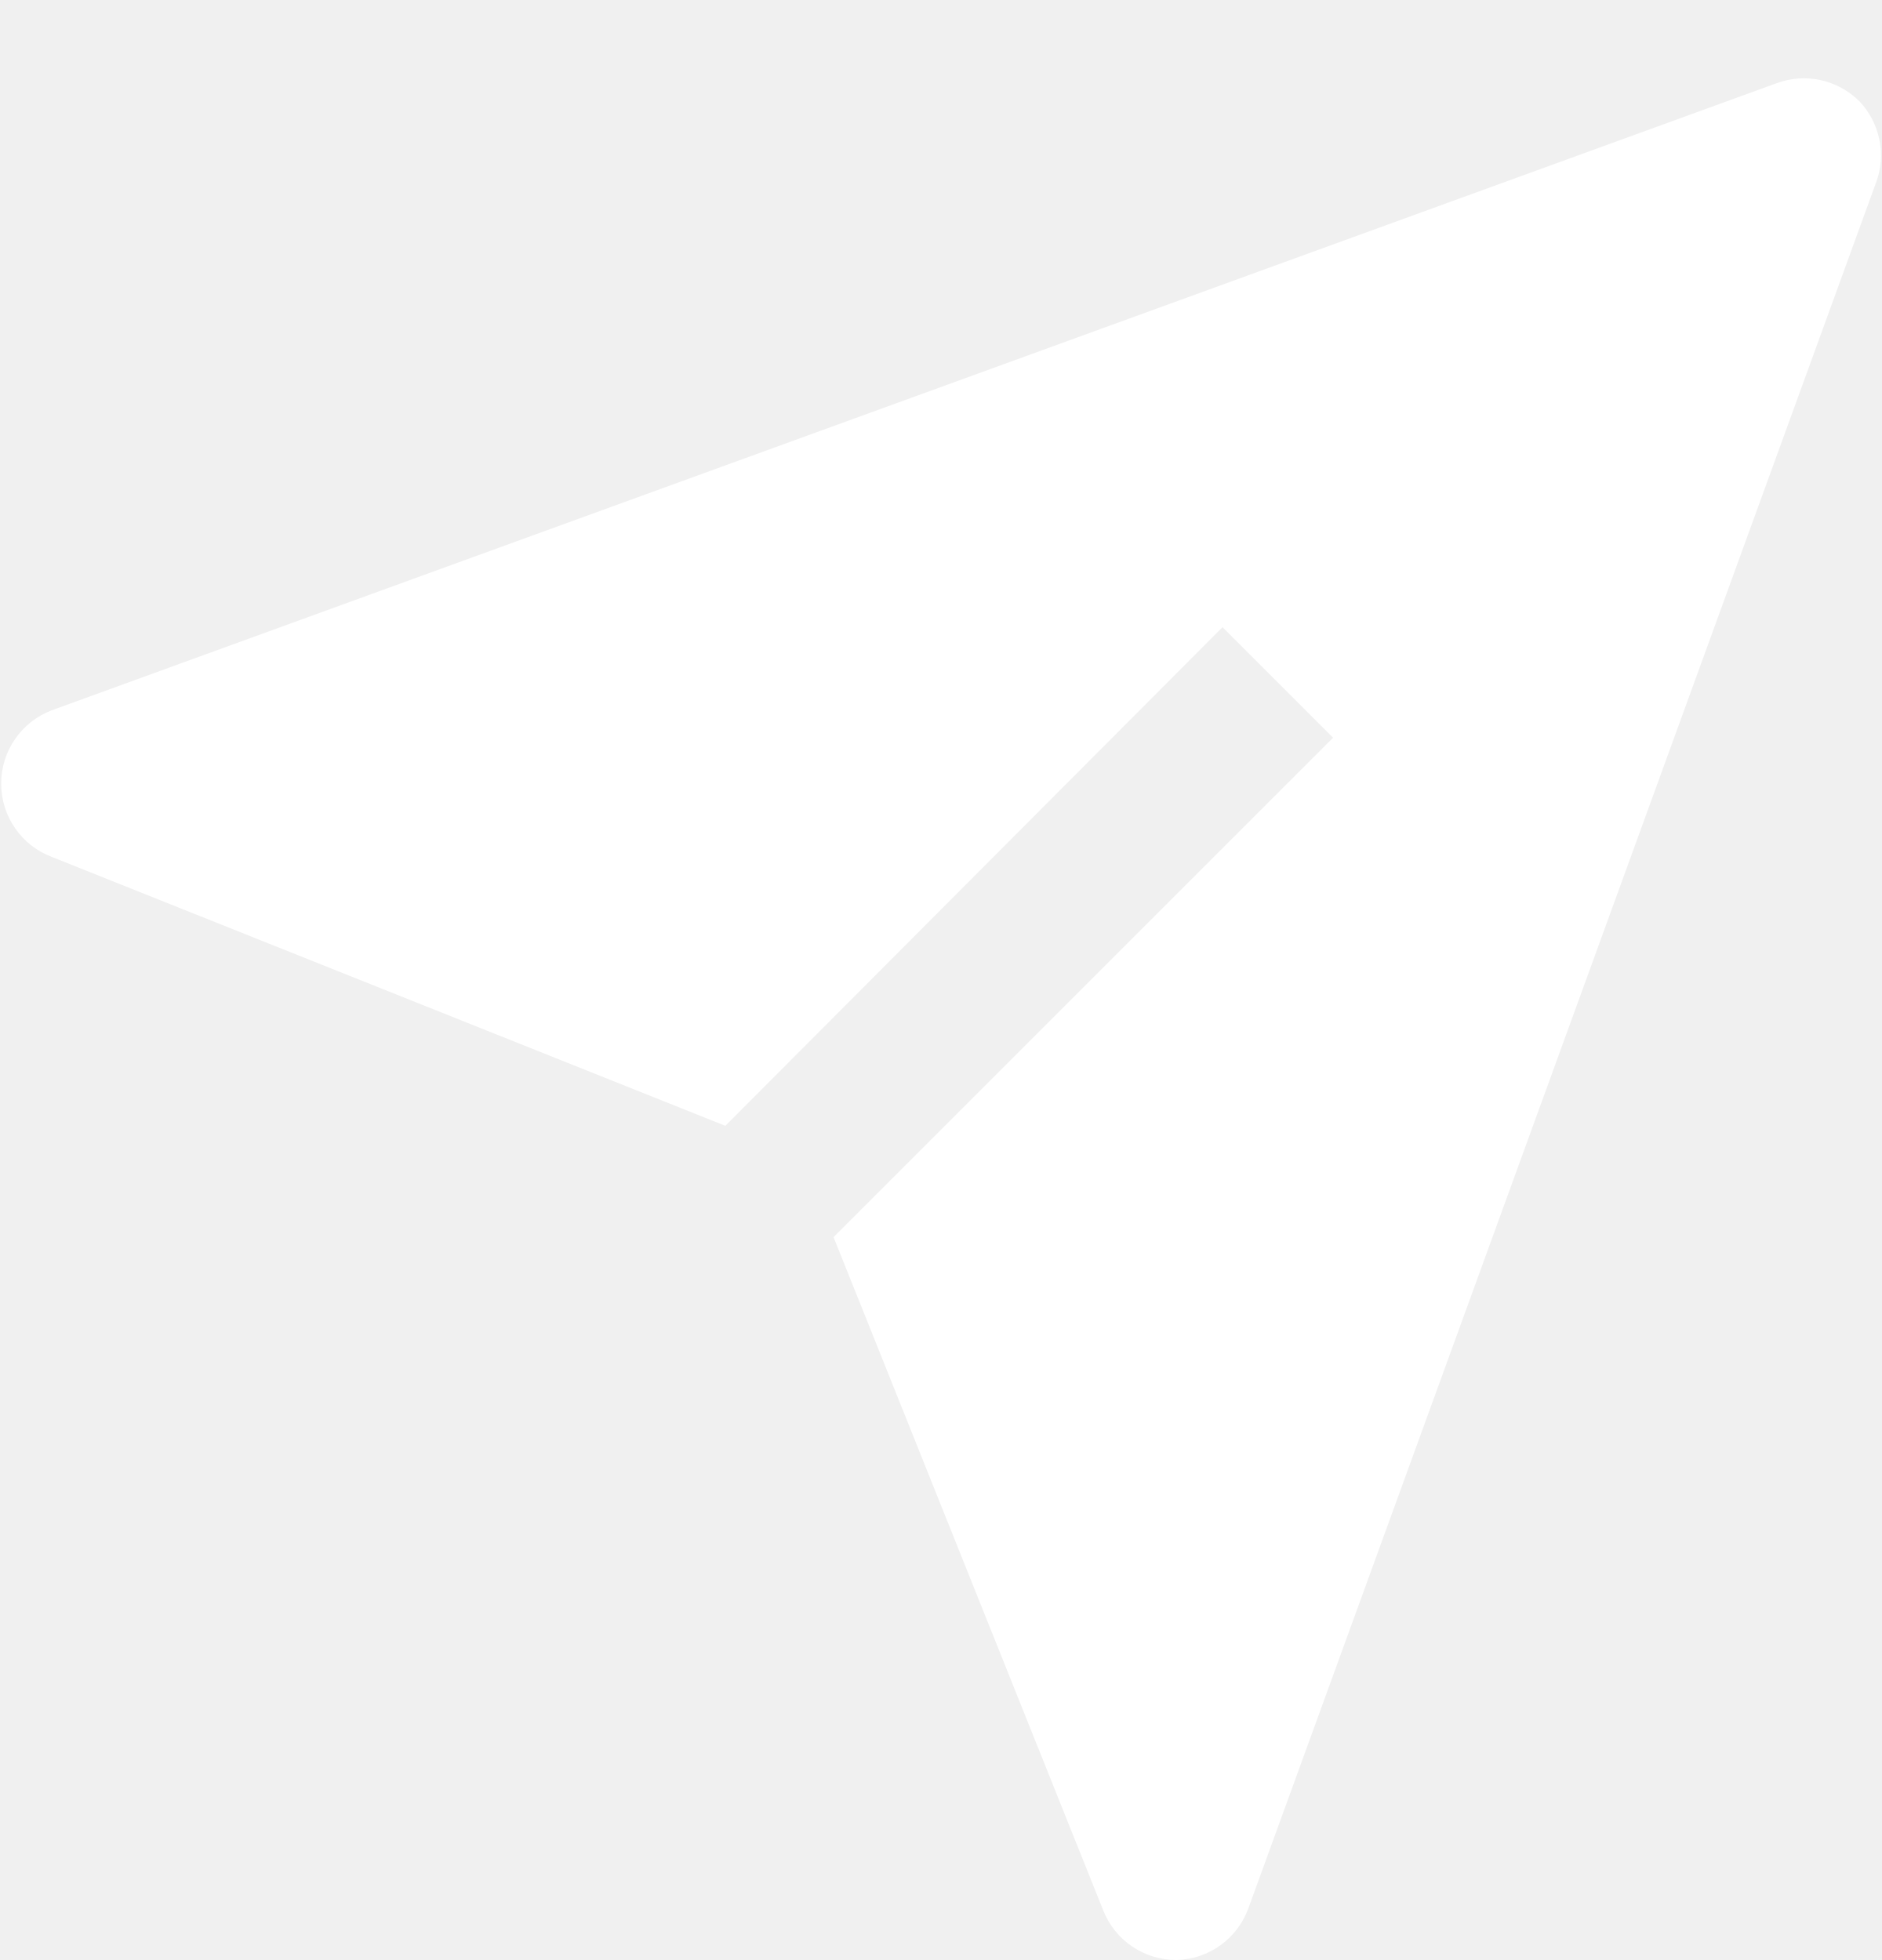
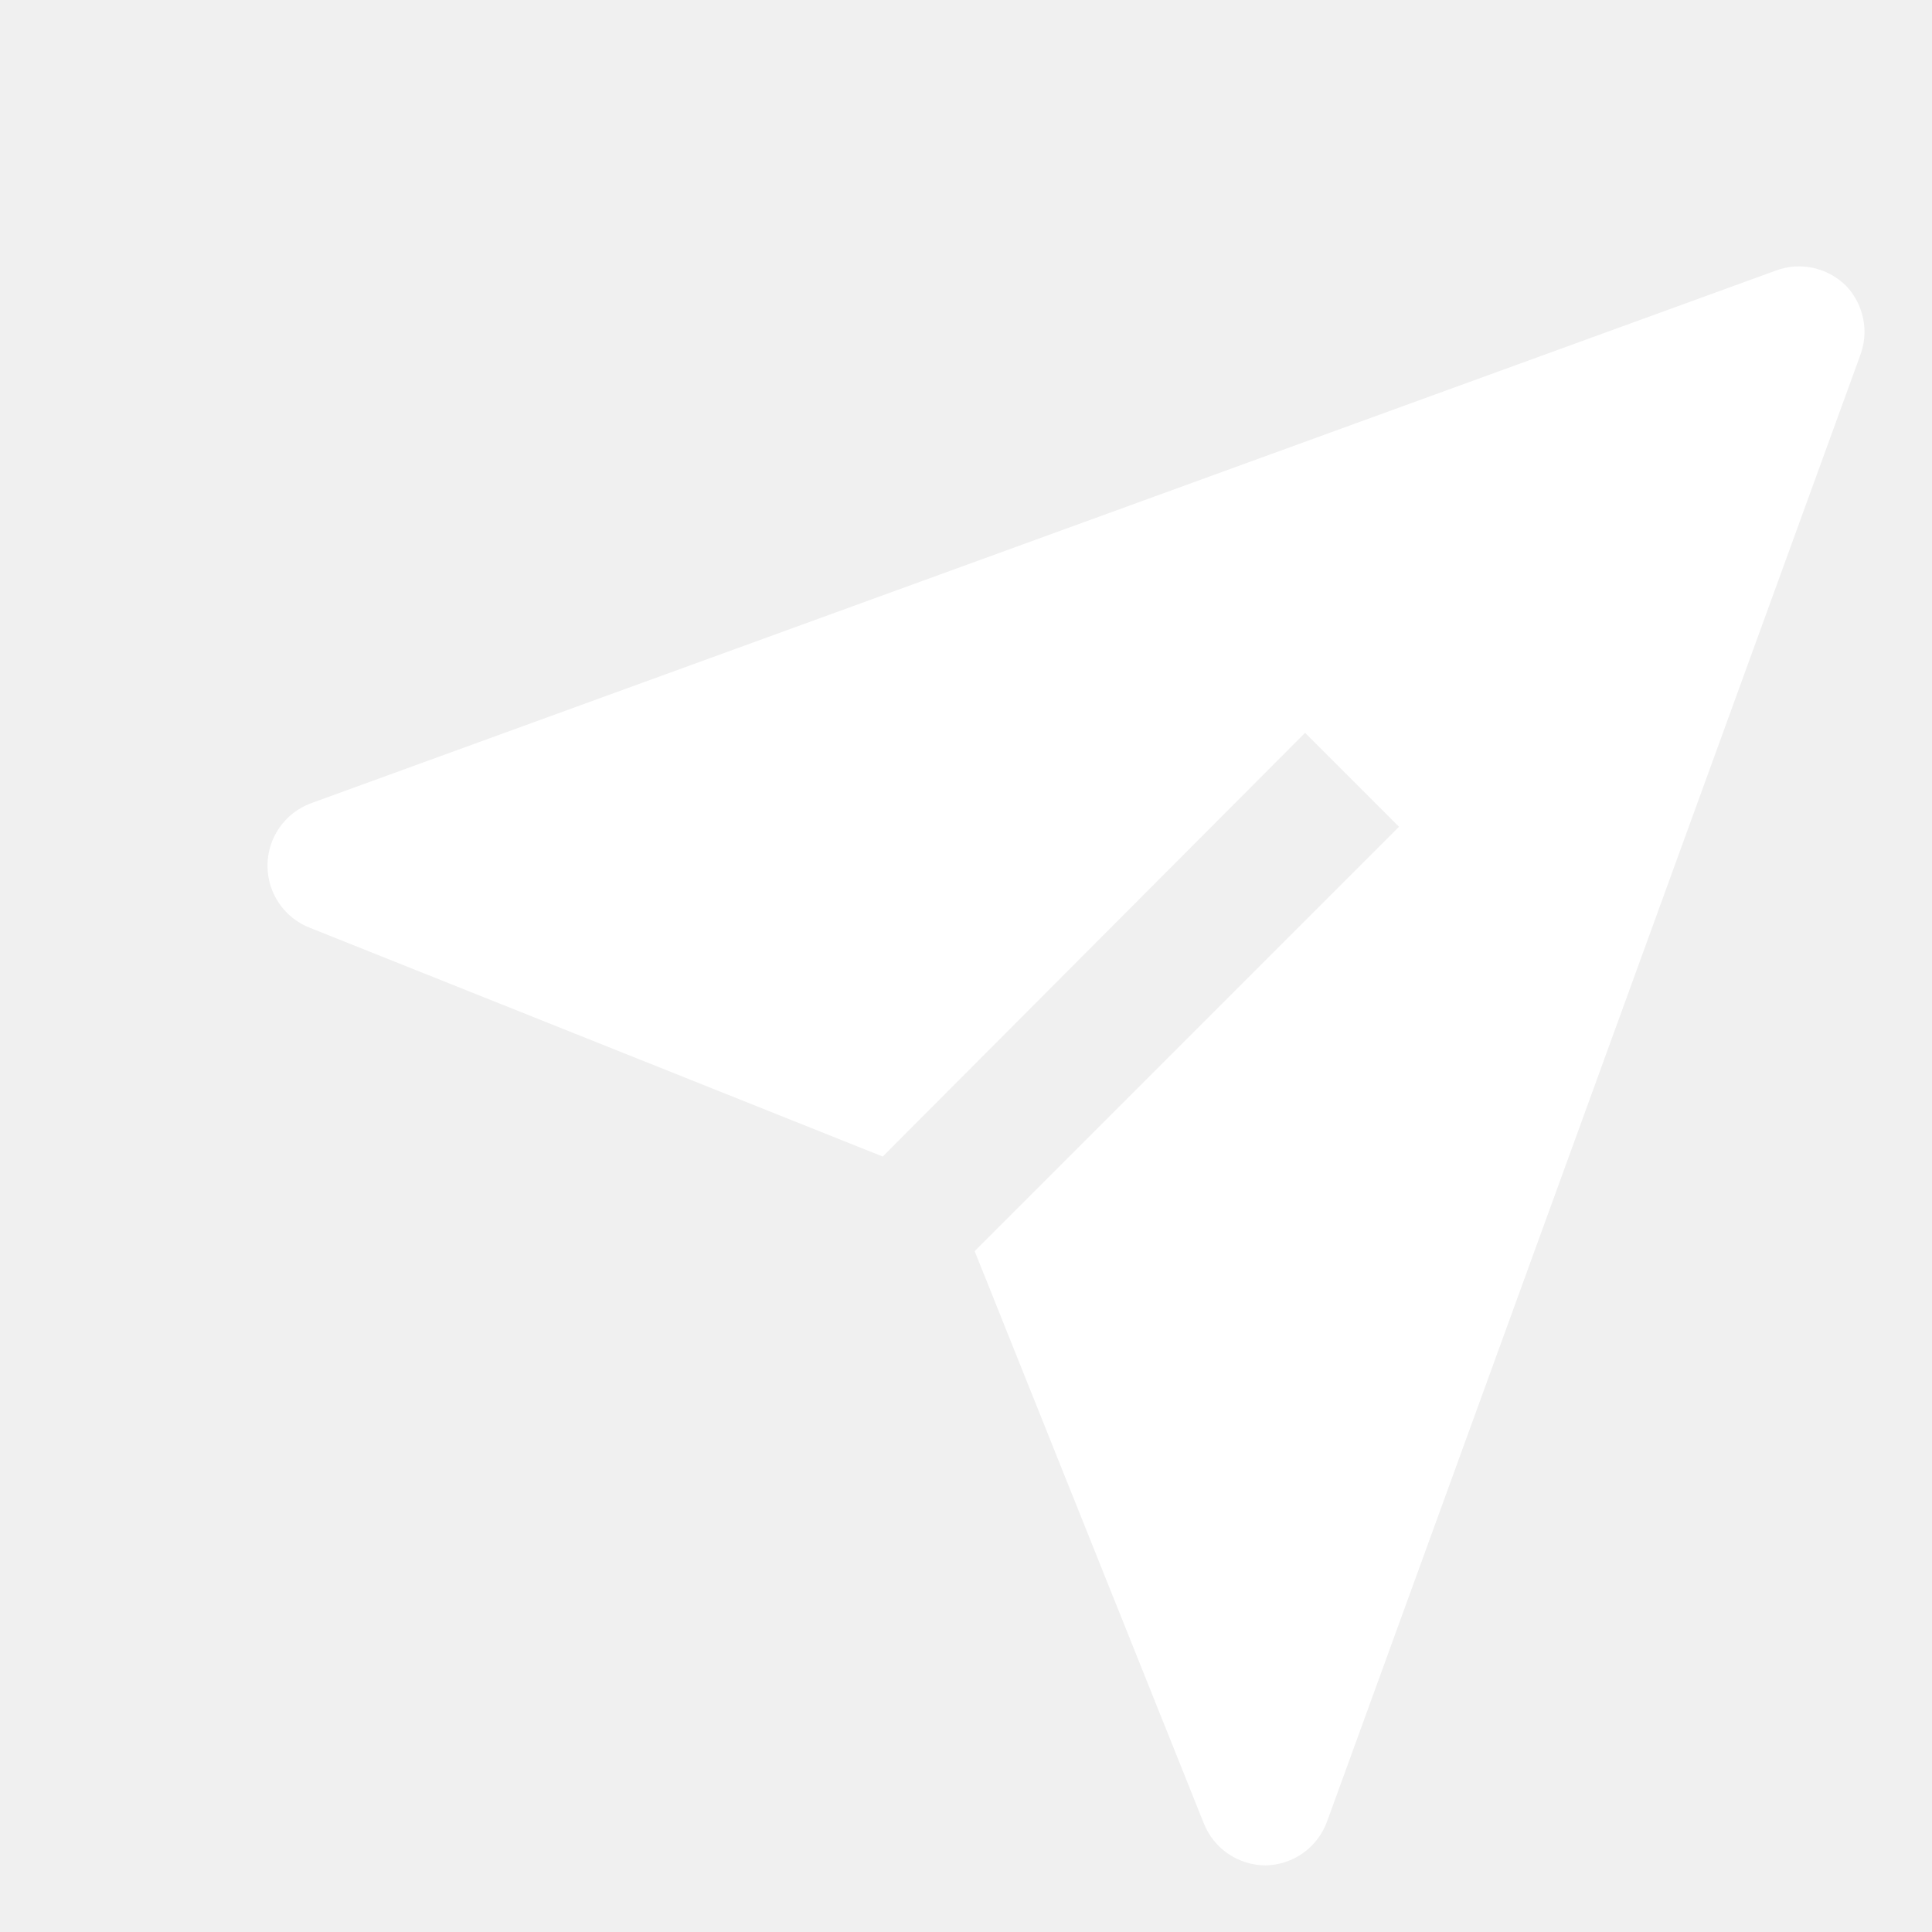
- <svg xmlns="http://www.w3.org/2000/svg" width="24" height="25" viewBox="0 0 24 25" fill="none">
-   <path d="M23.71 1.29C23.575 1.156 23.404 1.063 23.218 1.022C23.032 0.981 22.839 0.994 22.66 1.06L0.66 9.06C0.47 9.132 0.307 9.26 0.192 9.427C0.076 9.594 0.015 9.792 0.015 9.995C0.015 10.198 0.076 10.396 0.192 10.563C0.307 10.73 0.47 10.858 0.66 10.93L9.25 14.36L15.59 8L17 9.41L10.63 15.78L14.07 24.37C14.144 24.556 14.272 24.716 14.438 24.828C14.604 24.94 14.8 25 15 25C15.202 24.996 15.398 24.931 15.562 24.813C15.727 24.695 15.851 24.53 15.92 24.34L23.92 2.34C23.988 2.163 24.005 1.97 23.967 1.785C23.93 1.599 23.841 1.427 23.71 1.29Z" fill="white" />
+ <svg xmlns="http://www.w3.org/2000/svg" width="32" height="32" viewBox="0 0 29 29" fill="none">
+   <path d="M27.71 4.29C27.575 4.156 27.404 4.063 27.218 4.022C27.032 3.981 26.839 3.994 26.66 4.06L4.66 12.06C4.47 12.132 4.307 12.26 4.192 12.427C4.076 12.594 4.015 12.792 4.015 12.995C4.015 13.198 4.076 13.396 4.192 13.563C4.307 13.73 4.47 13.858 4.66 13.93L13.25 17.36L19.59 11L21 12.41L14.63 18.78L18.07 27.37C18.144 27.556 18.272 27.716 18.438 27.828C18.604 27.94 18.8 28 19 28C19.202 27.996 19.398 27.931 19.562 27.813C19.727 27.695 19.851 27.53 19.92 27.34L27.92 5.34C27.988 5.163 28.005 4.97 27.967 4.785C27.93 4.599 27.841 4.427 27.71 4.29Z" fill="white" />
</svg>
